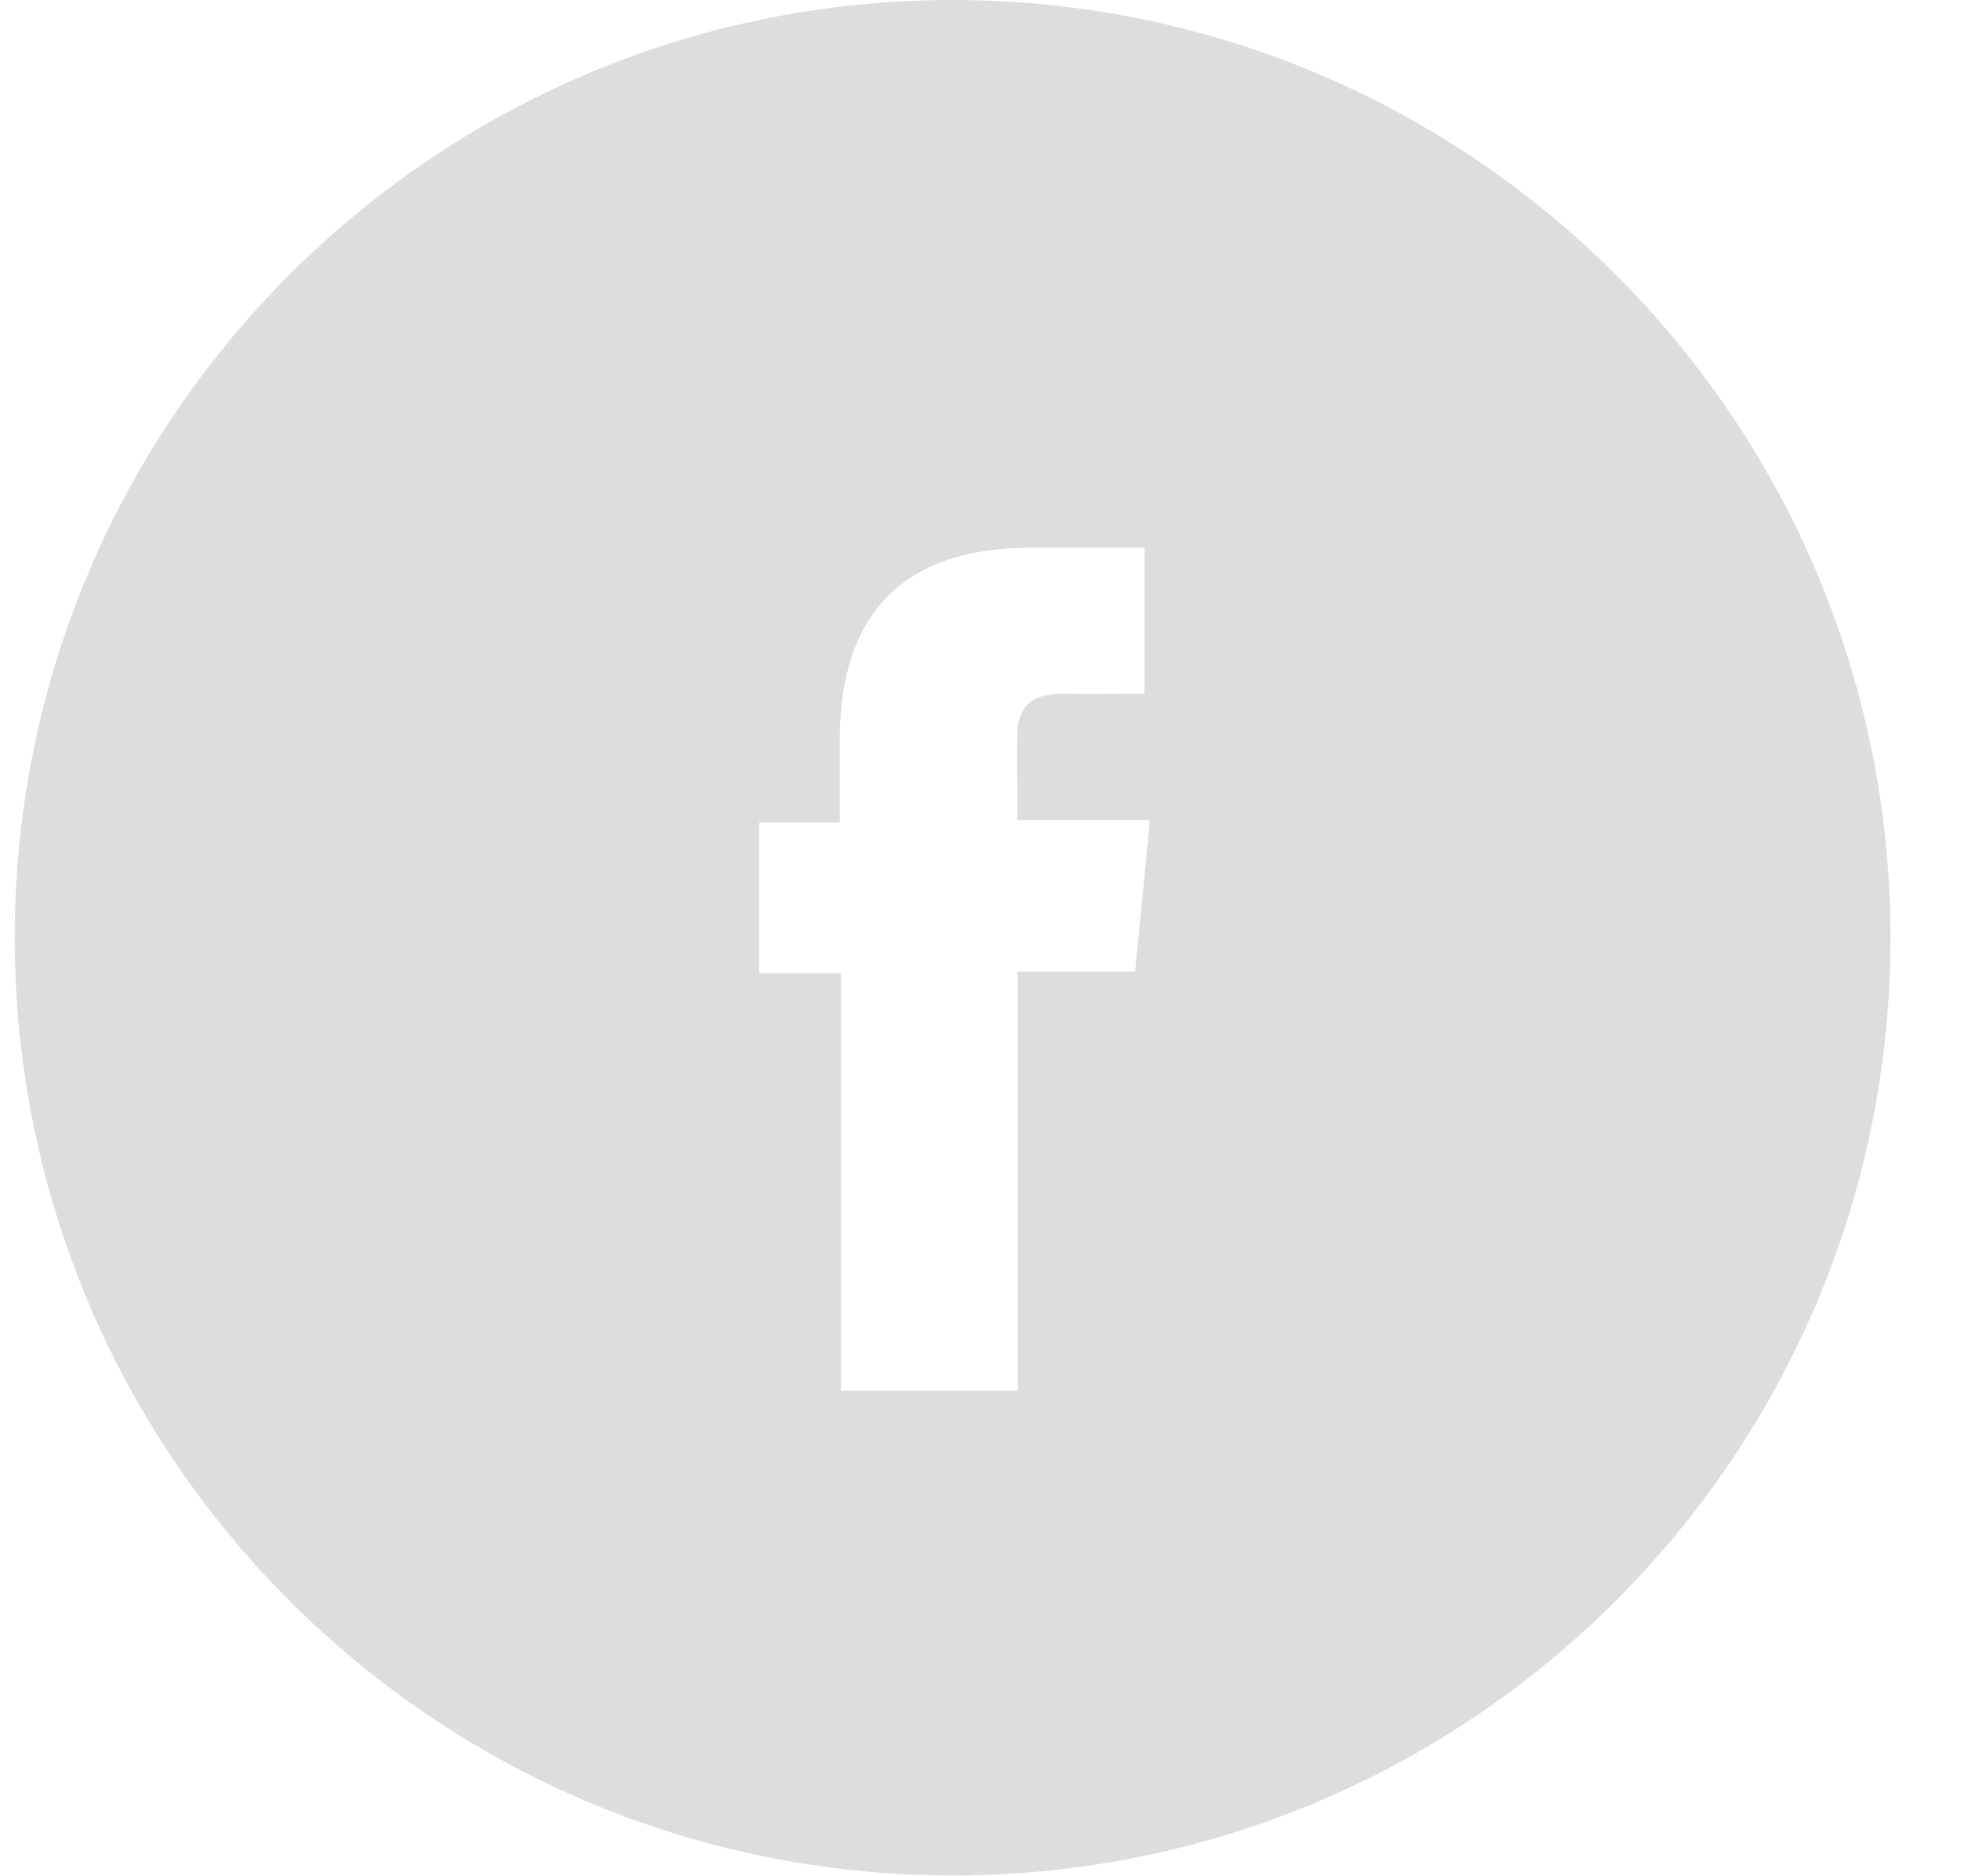
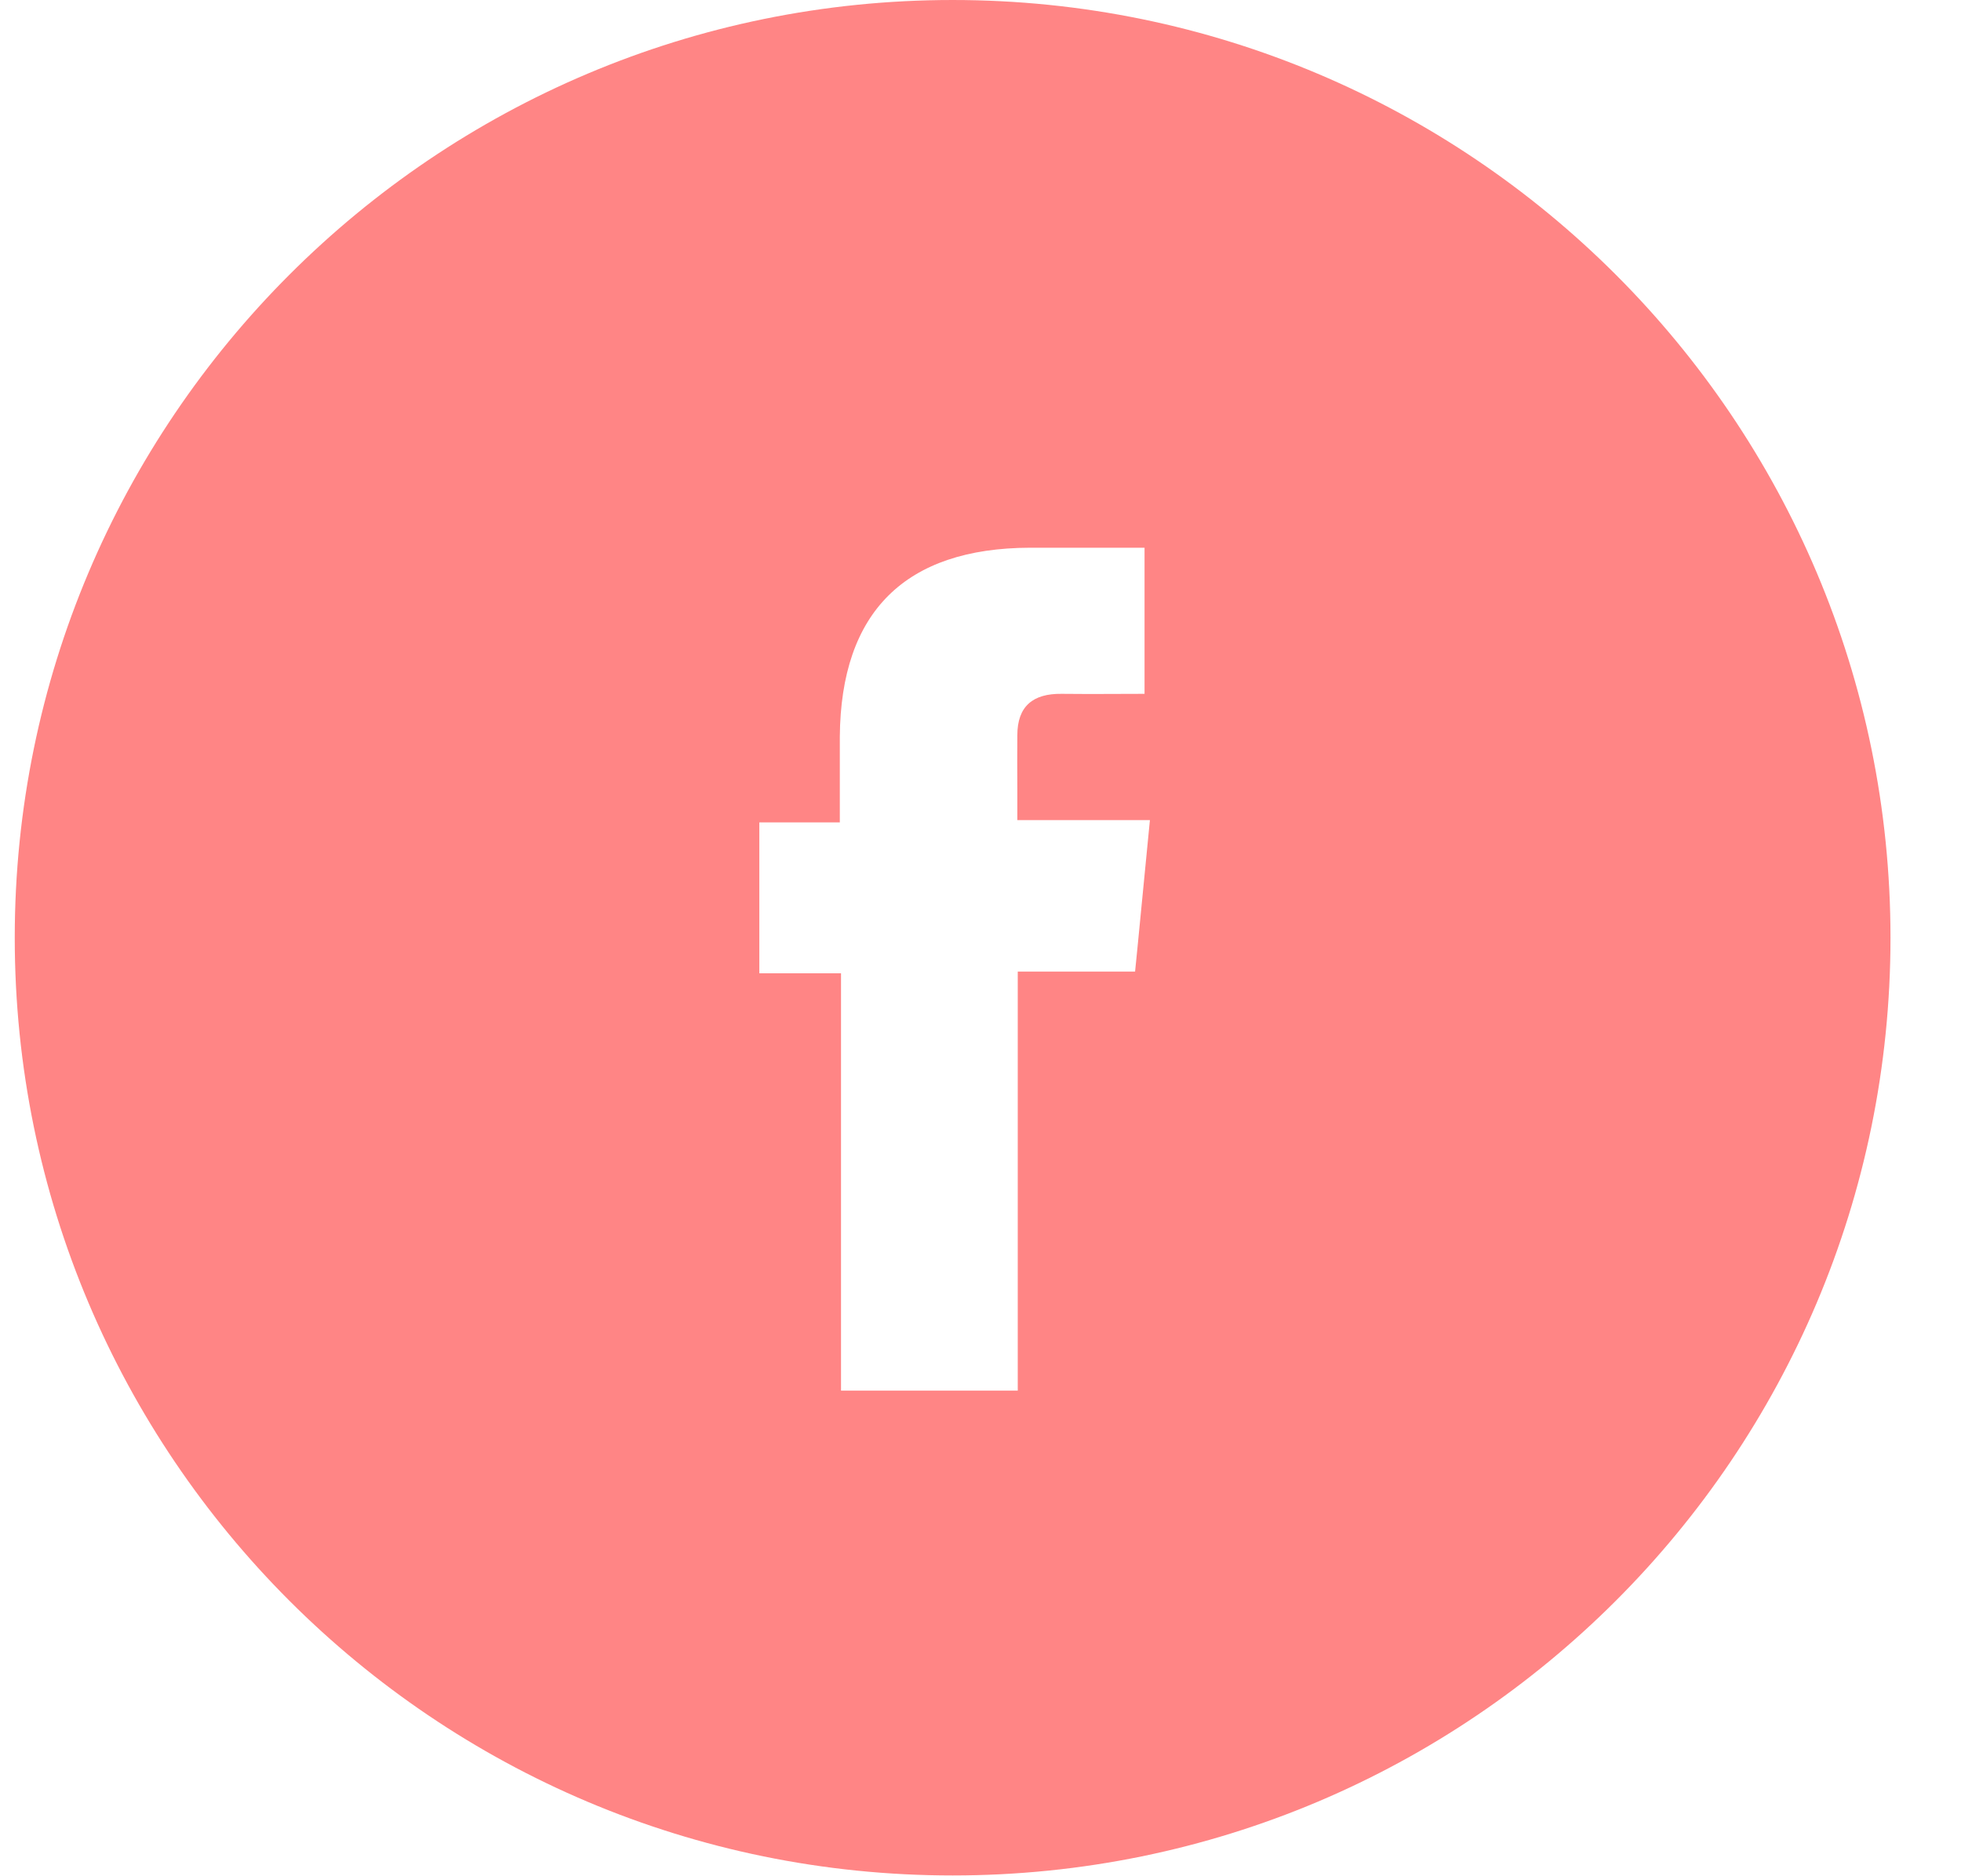
<svg xmlns="http://www.w3.org/2000/svg" width="23" height="22" viewBox="0 0 23 22" fill="none">
-   <path fill-rule="evenodd" clip-rule="evenodd" d="M22.173 11C22.173 17.075 17.248 22 11.173 22C5.098 22 0.173 17.075 0.173 11C0.173 4.925 5.098 3.05176e-05 11.173 3.05176e-05C17.248 3.05176e-05 22.173 4.925 22.173 11ZM12.45 8.139C12.117 8.135 11.932 8.283 11.932 8.625C11.93 8.83 11.931 9.034 11.932 9.255C11.932 9.371 11.932 9.492 11.932 9.62H13.487C13.436 10.146 13.389 10.627 13.341 11.118C13.332 11.211 13.323 11.303 13.313 11.397H11.937V16.313L9.864 16.313V11.417H8.906V9.647H9.85V8.64C9.862 7.178 10.616 6.429 12.082 6.425H13.424V8.139C13.315 8.139 13.206 8.14 13.099 8.14C12.884 8.141 12.671 8.142 12.45 8.139Z" fill="#dcdddd" />
+   <path fill-rule="evenodd" clip-rule="evenodd" d="M22.173 11C22.173 17.075 17.248 22 11.173 22C5.098 22 0.173 17.075 0.173 11C0.173 4.925 5.098 3.05176e-05 11.173 3.05176e-05C17.248 3.05176e-05 22.173 4.925 22.173 11ZM12.45 8.139C12.117 8.135 11.932 8.283 11.932 8.625C11.93 8.83 11.931 9.034 11.932 9.255C11.932 9.371 11.932 9.492 11.932 9.62H13.487C13.436 10.146 13.389 10.627 13.341 11.118C13.332 11.211 13.323 11.303 13.313 11.397H11.937V16.313L9.864 16.313V11.417H8.906V9.647H9.85V8.64C9.862 7.178 10.616 6.429 12.082 6.425H13.424V8.139C13.315 8.139 13.206 8.14 13.099 8.14C12.884 8.141 12.671 8.142 12.45 8.139Z" fill="#FF8585" />
</svg>
